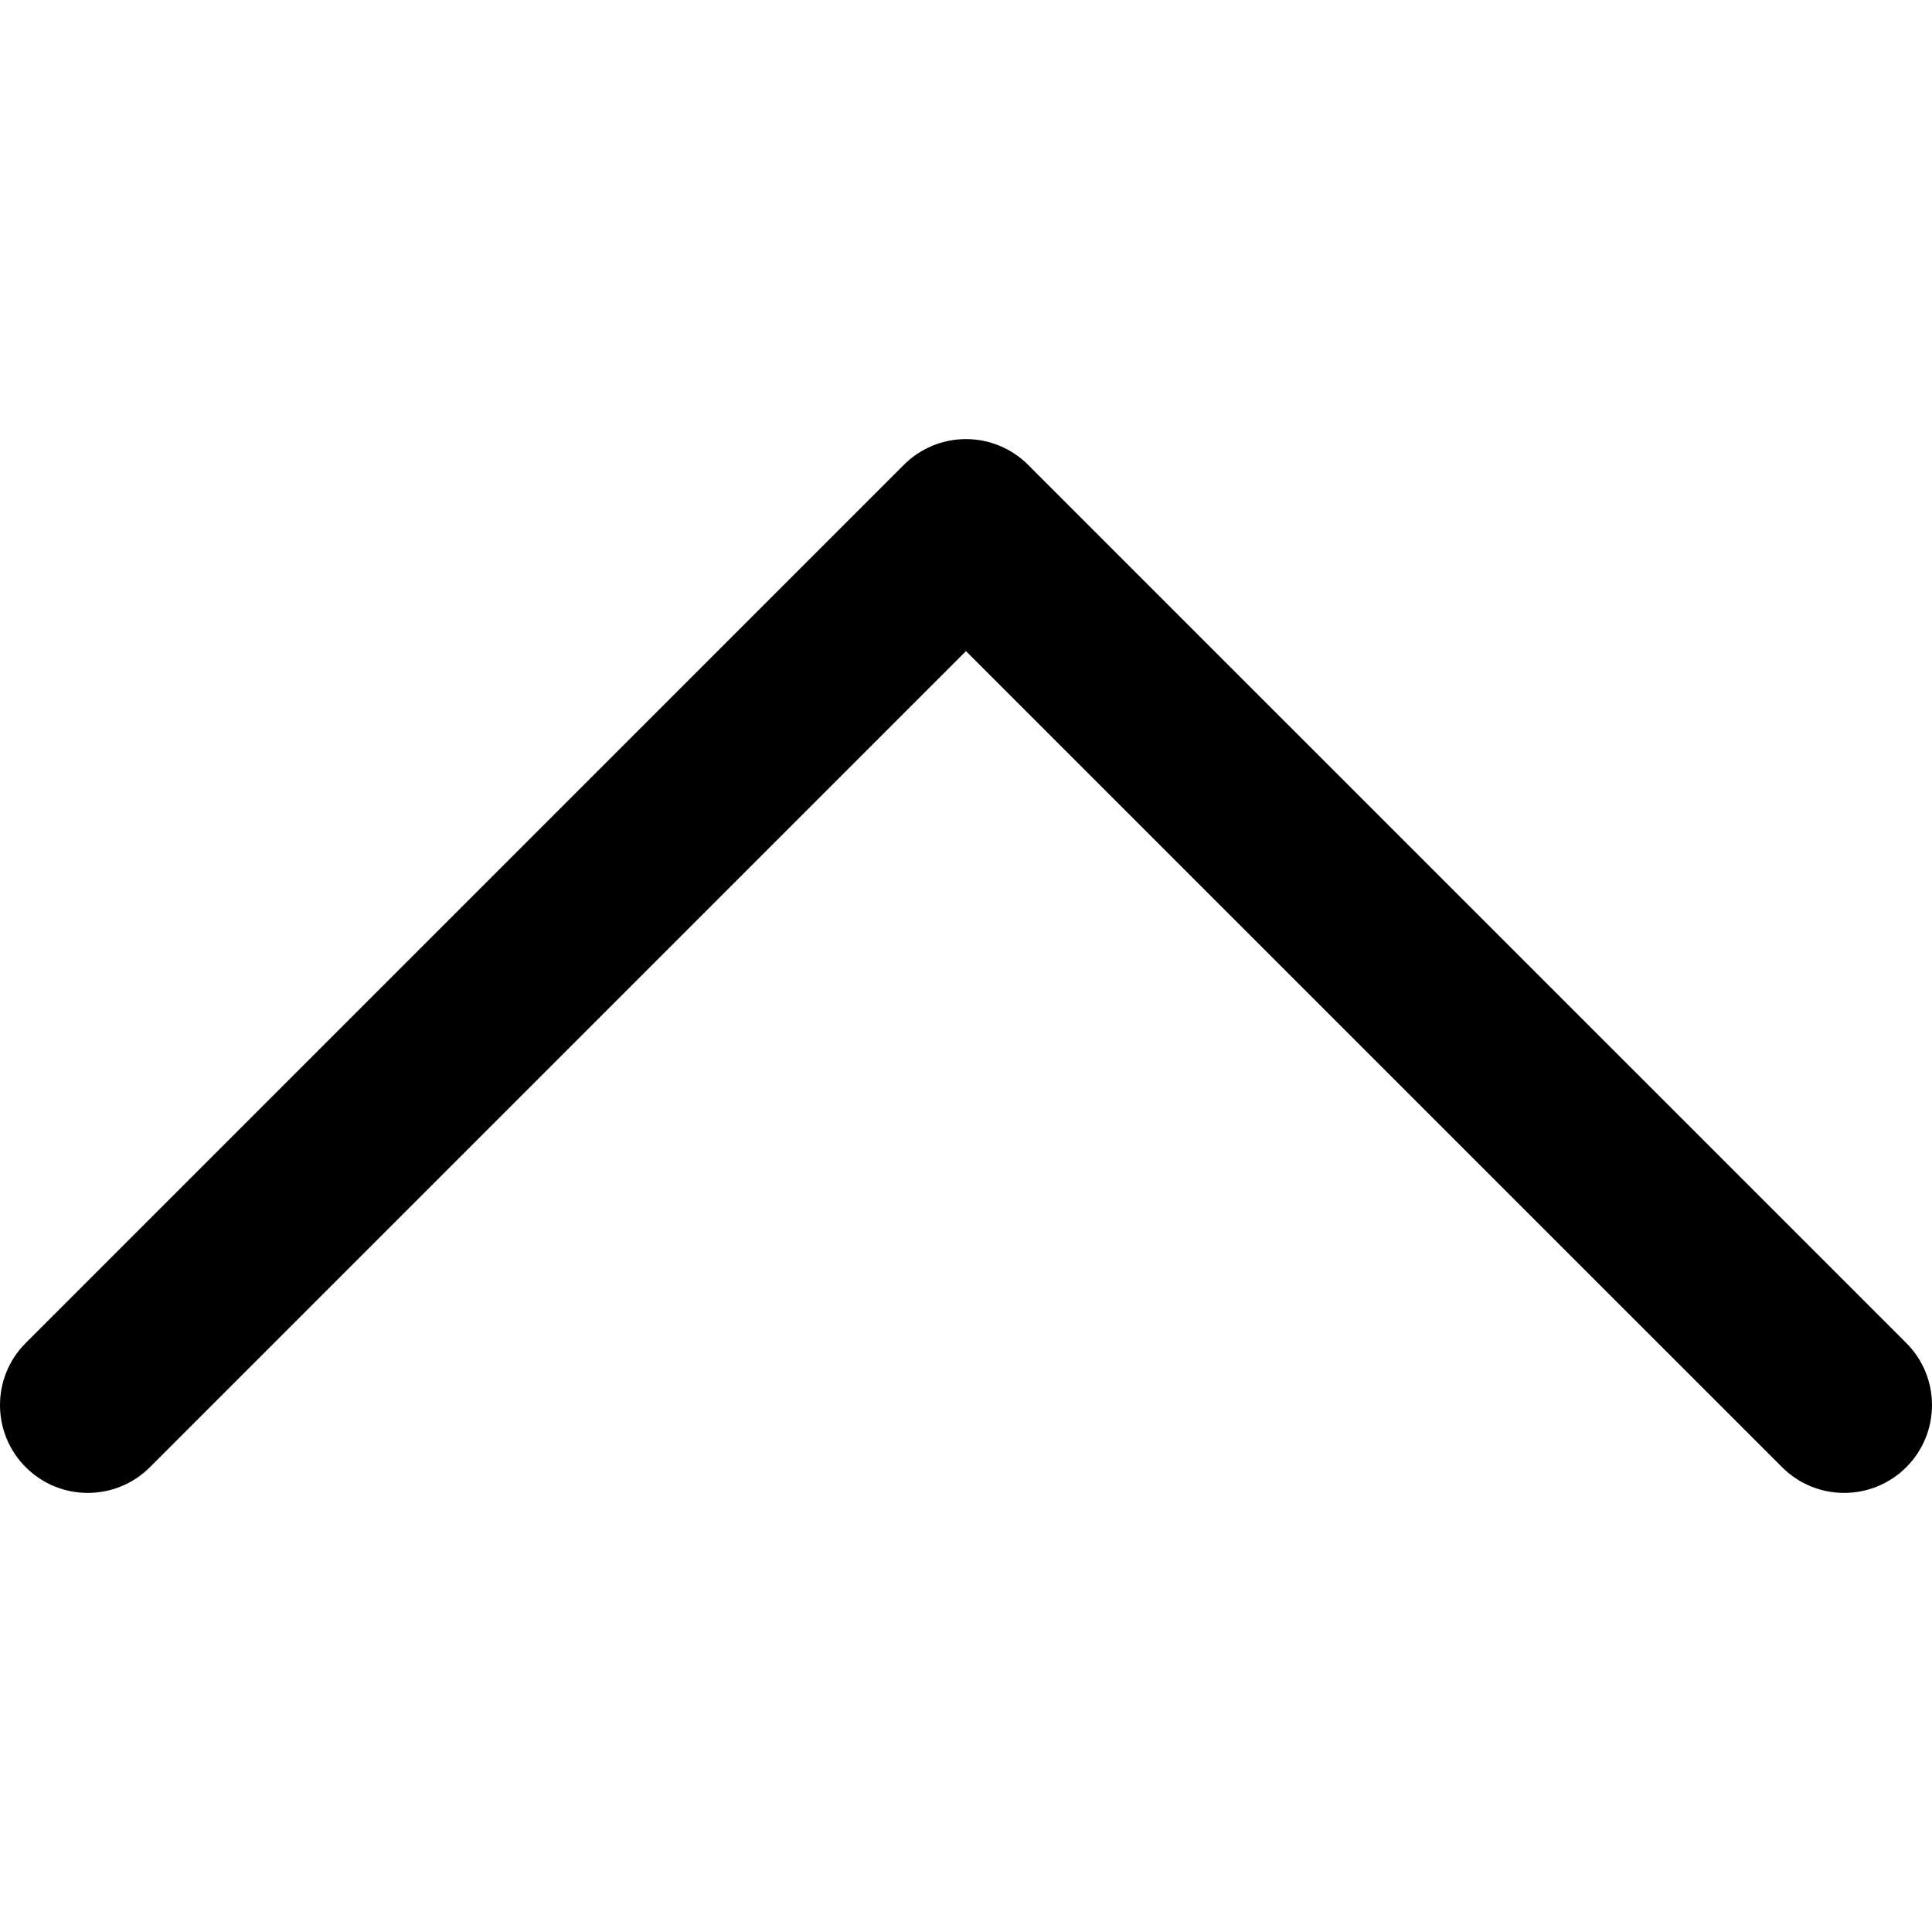
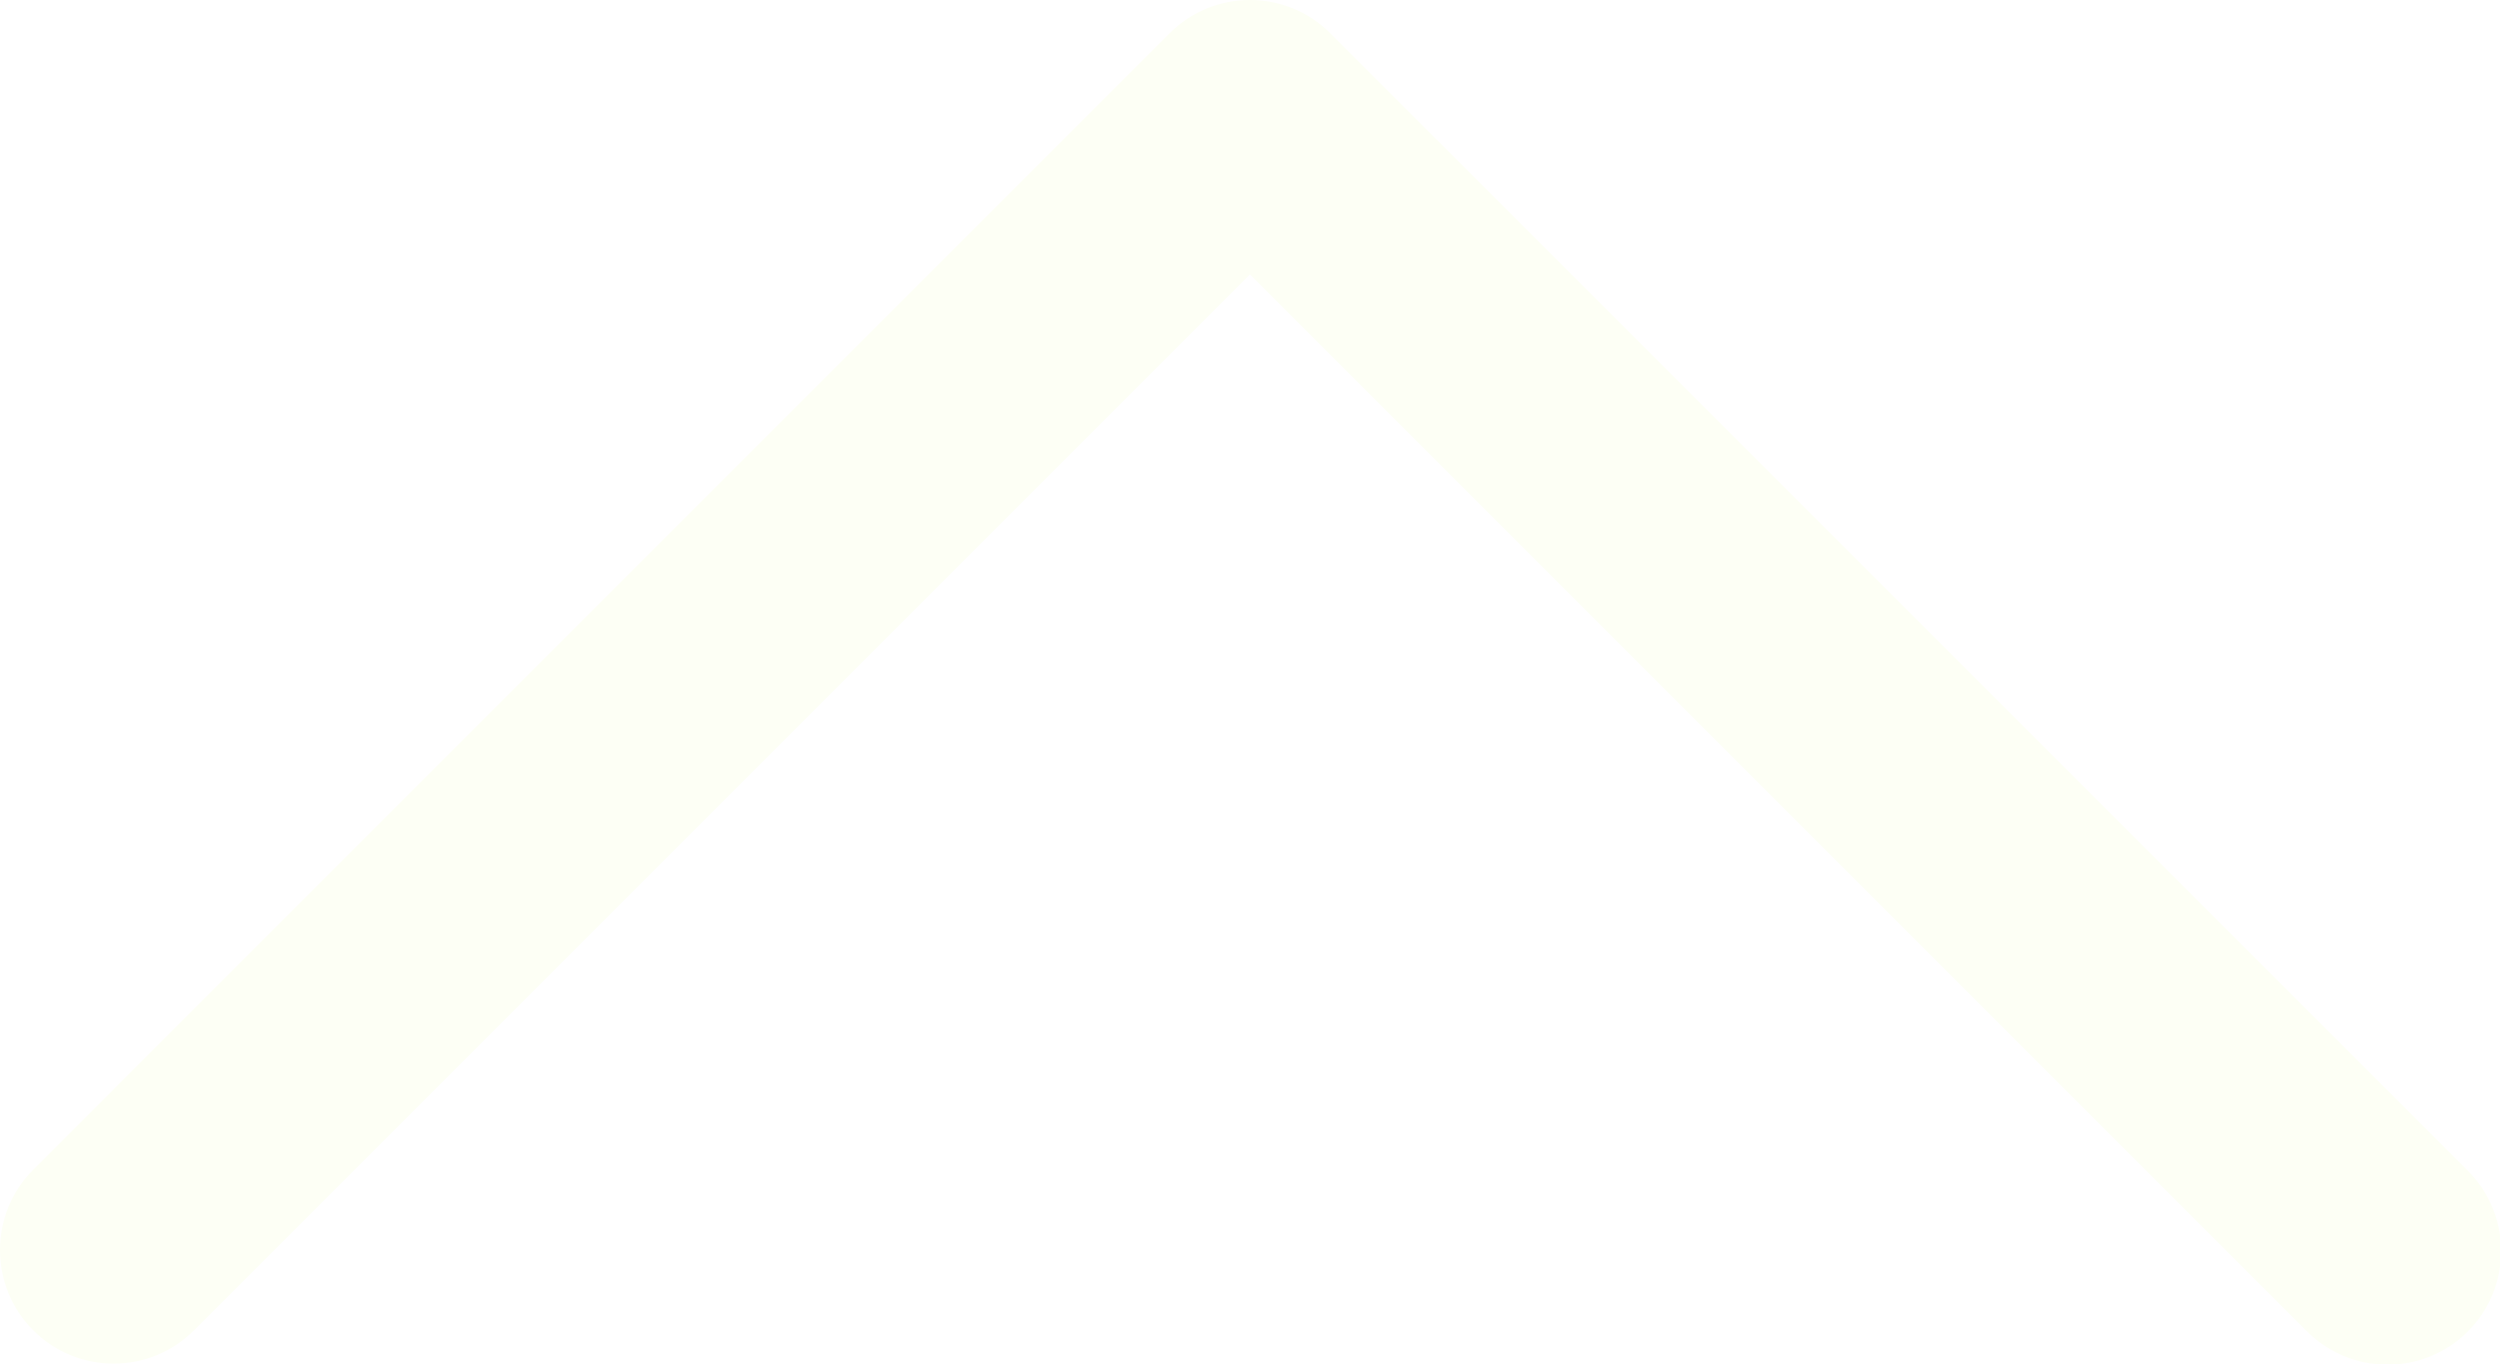
- <svg xmlns="http://www.w3.org/2000/svg" fill="#000000" height="800px" width="800px" version="1.1" id="Layer_1" viewBox="0 0 330 330" xml:space="preserve">
-   <path id="XMLID_224_" d="M325.606,229.393l-150.004-150C172.79,76.58,168.974,75,164.996,75c-3.979,0-7.794,1.581-10.607,4.394  l-149.996,150c-5.858,5.858-5.858,15.355,0,21.213c5.857,5.857,15.355,5.858,21.213,0l139.39-139.393l139.397,139.393  C307.322,253.536,311.161,255,315,255c3.839,0,7.678-1.464,10.607-4.394C331.464,244.748,331.464,235.251,325.606,229.393z" />
+ <svg xmlns="http://www.w3.org/2000/svg" id="Layer_1" data-name="Layer 1" viewBox="0 0 800 436.36">
+   <defs>
+     <style>.cls-1{fill:#fdfff5;}</style>
+   </defs>
+   <path class="cls-1" d="M789.35,556.1,425.7,192.47a36.36,36.36,0,0,0-51.42,0L10.65,556.11a36.36,36.36,0,0,0,51.43,51.42L400,269.61,737.92,607.53a36.37,36.37,0,1,0,51.43-51.43Z" transform="translate(0 -181.82)" />
</svg>
